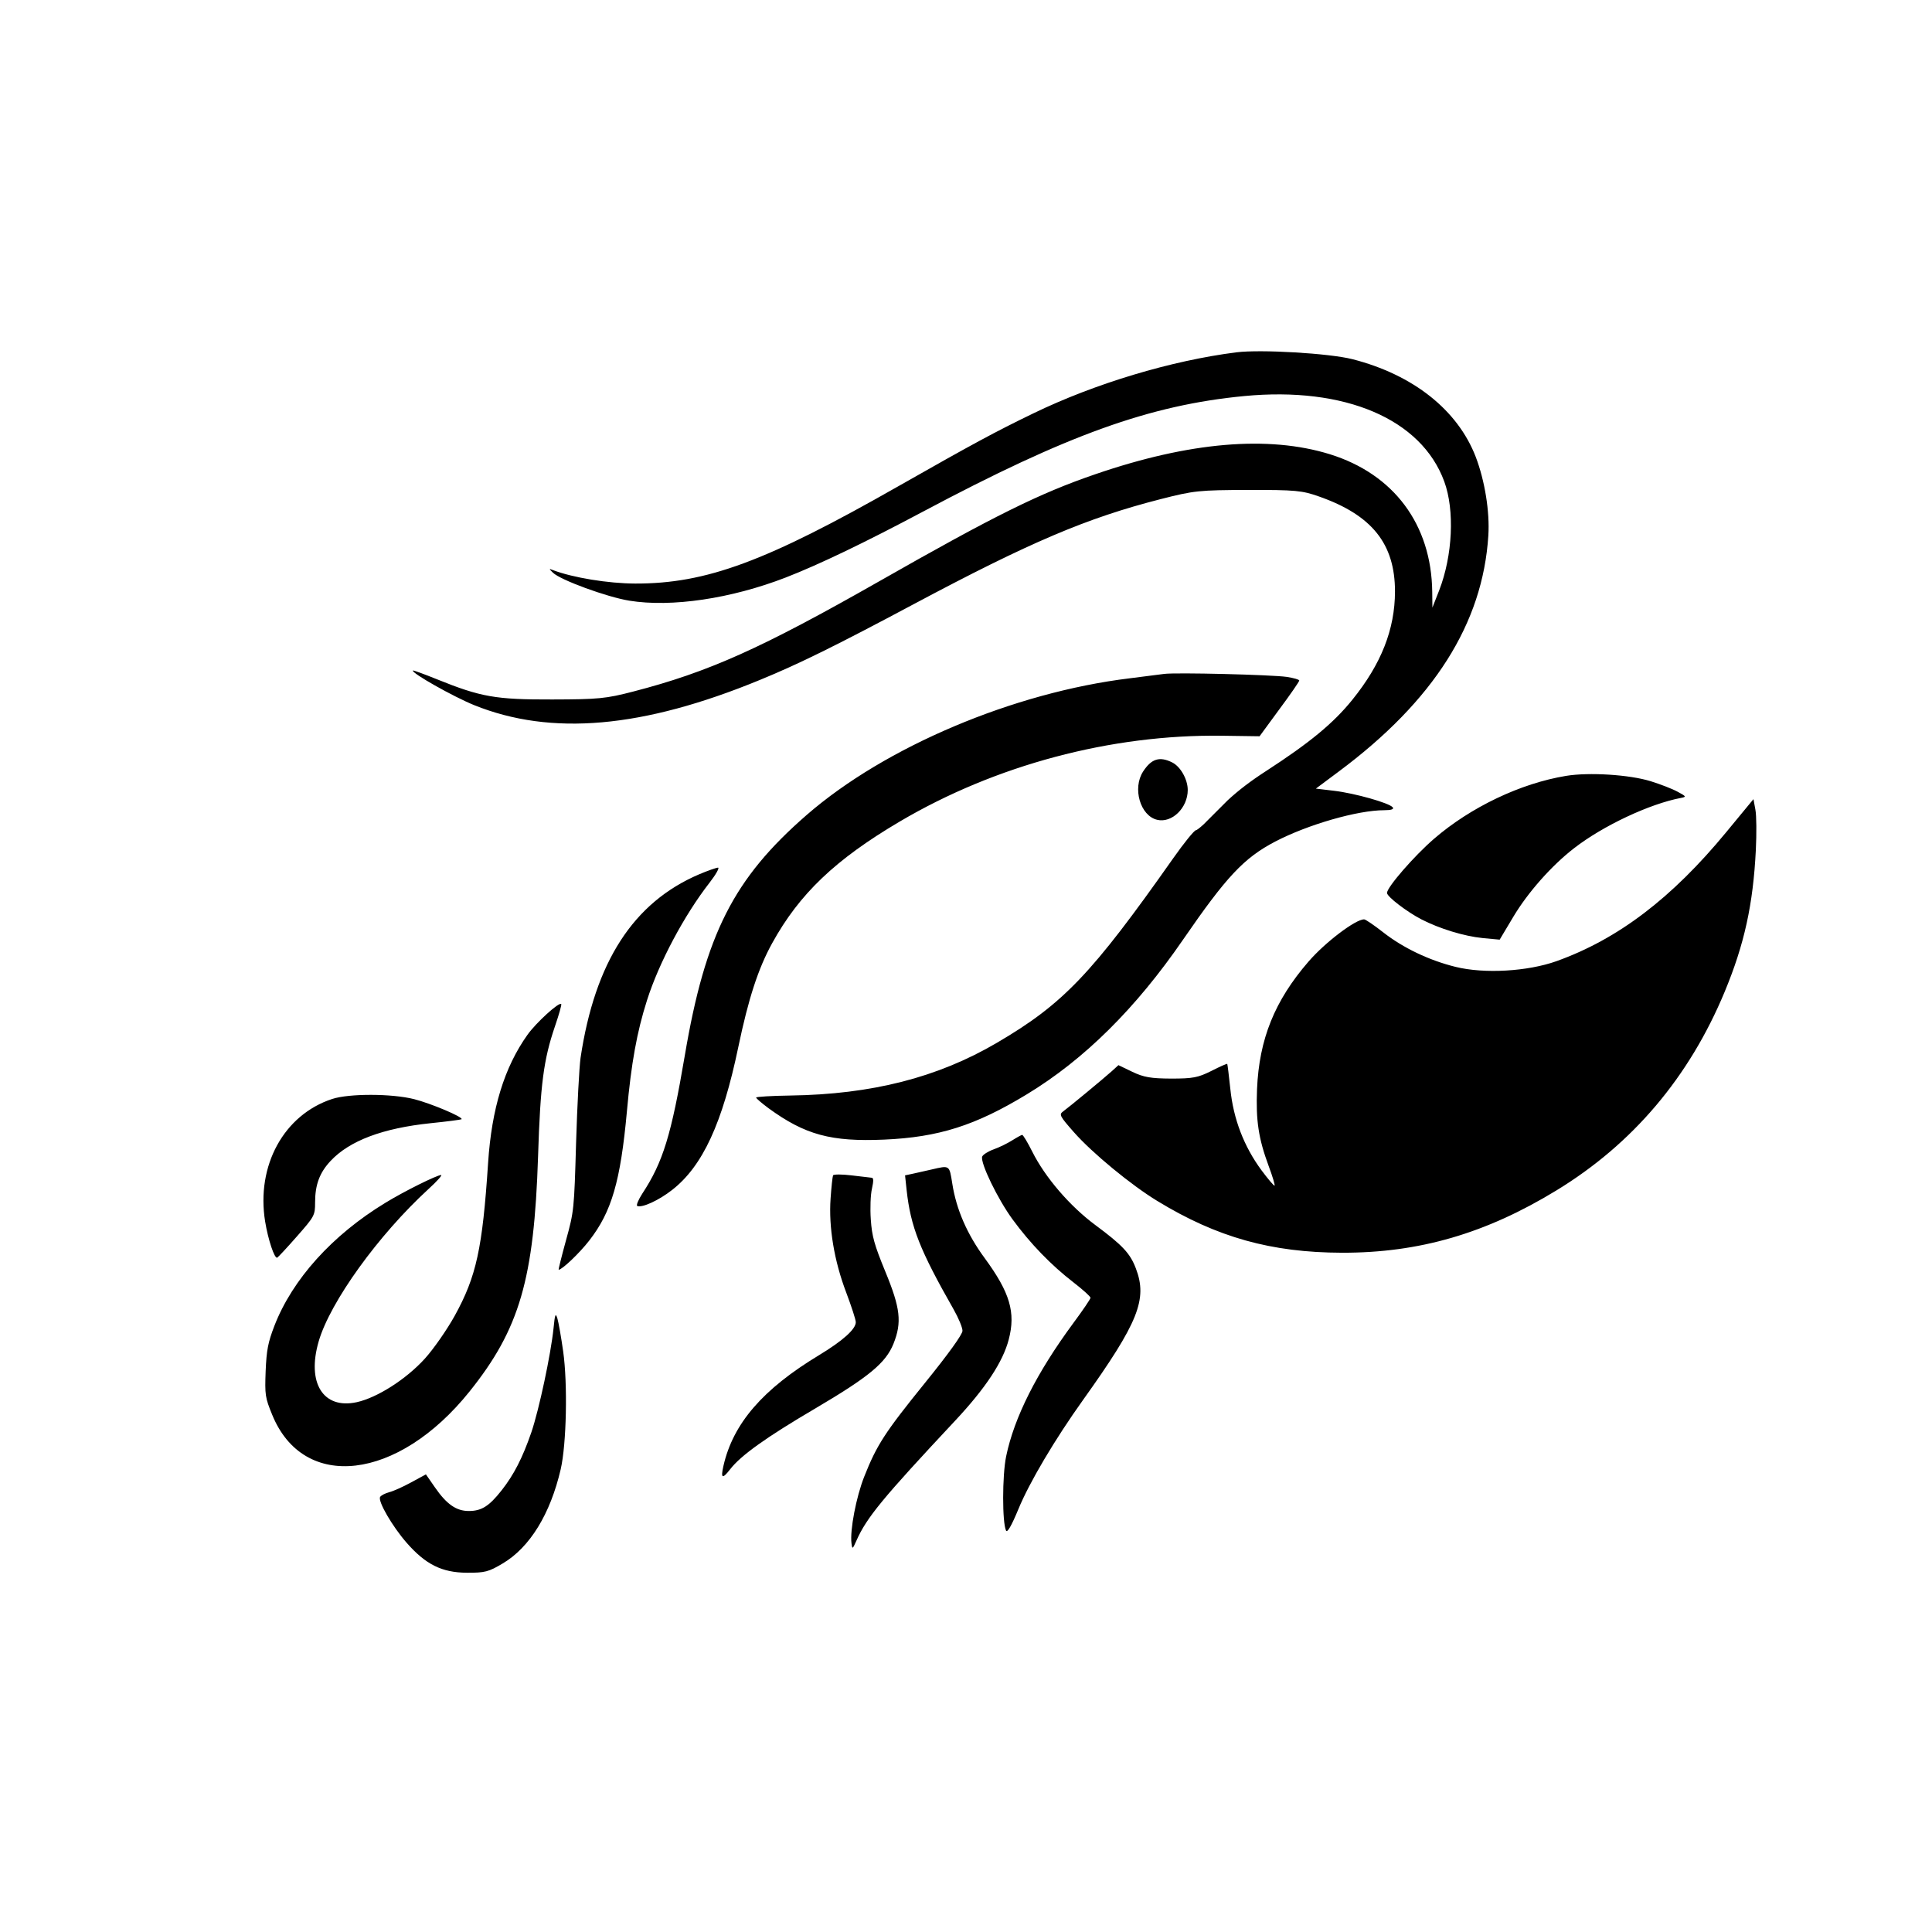
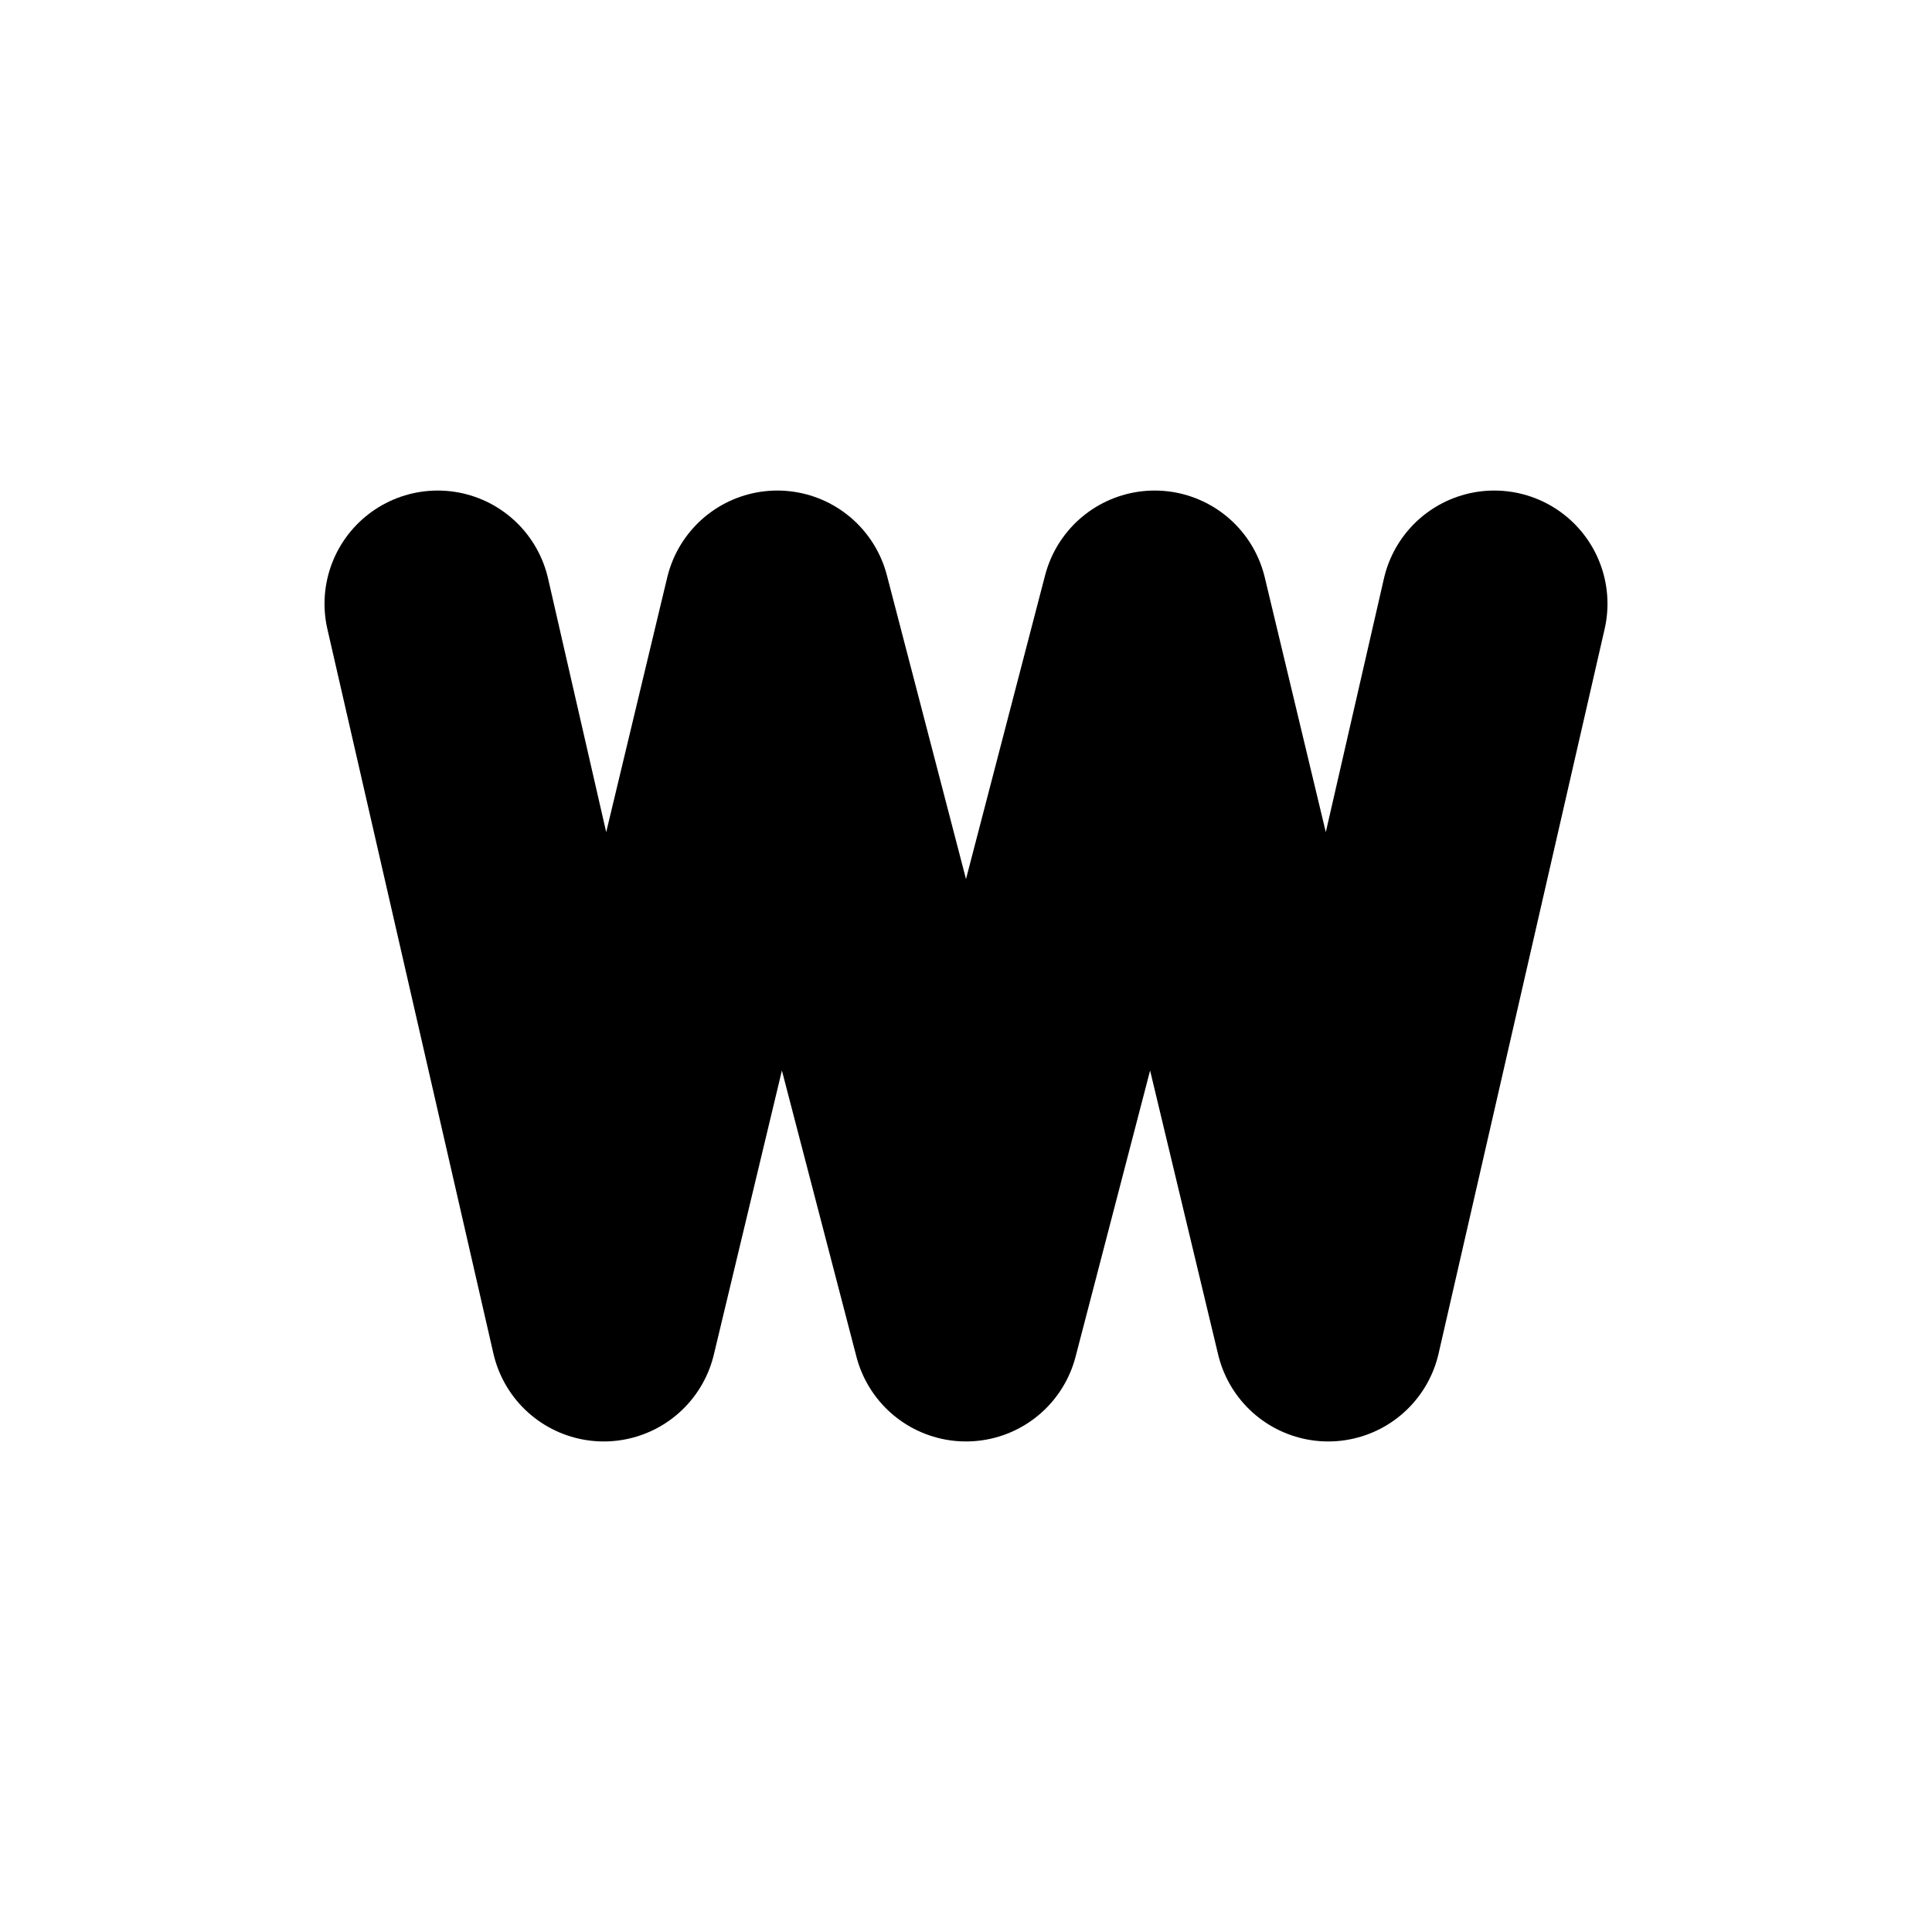
- <svg xmlns="http://www.w3.org/2000/svg" width="22" height="22" viewBox="0 0 22 22" fill="none">
-   <path d="M6.303 15.127C6.319 14.965 6.326 14.947 6.347 15.013C6.36 15.056 6.39 15.226 6.413 15.389C6.465 15.757 6.451 16.442 6.385 16.73C6.267 17.239 6.034 17.62 5.725 17.803C5.564 17.899 5.522 17.91 5.316 17.909C5.031 17.907 4.846 17.815 4.628 17.565C4.467 17.38 4.303 17.098 4.328 17.047C4.337 17.03 4.383 17.005 4.432 16.992C4.48 16.98 4.593 16.929 4.684 16.879L4.85 16.789L4.952 16.936C5.086 17.13 5.196 17.206 5.338 17.206C5.483 17.206 5.569 17.152 5.711 16.972C5.852 16.793 5.95 16.602 6.051 16.309C6.138 16.053 6.272 15.425 6.303 15.127ZM10.609 13.317C10.816 13.269 10.81 13.265 10.844 13.479C10.89 13.772 11.012 14.054 11.214 14.328C11.501 14.72 11.567 14.945 11.487 15.252C11.421 15.507 11.225 15.805 10.876 16.178C10.048 17.063 9.869 17.28 9.752 17.544C9.708 17.643 9.705 17.645 9.696 17.573C9.677 17.425 9.75 17.044 9.841 16.815C9.984 16.454 10.075 16.313 10.533 15.747C10.801 15.416 10.96 15.195 10.96 15.154C10.96 15.117 10.915 15.009 10.86 14.912C10.473 14.233 10.37 13.97 10.324 13.553L10.306 13.384L10.396 13.365C10.446 13.354 10.542 13.332 10.609 13.317ZM11.639 12.923C11.65 12.922 11.702 13.009 11.755 13.115C11.902 13.408 12.182 13.734 12.473 13.95C12.783 14.18 12.869 14.272 12.934 14.443C13.069 14.795 12.963 15.059 12.336 15.937C12.012 16.39 11.722 16.88 11.597 17.184C11.517 17.377 11.47 17.457 11.456 17.429C11.412 17.341 11.412 16.801 11.457 16.584C11.549 16.139 11.806 15.63 12.223 15.065C12.33 14.921 12.418 14.791 12.418 14.778C12.417 14.763 12.329 14.684 12.223 14.602C11.968 14.405 11.733 14.162 11.53 13.885C11.361 13.654 11.162 13.243 11.184 13.171C11.192 13.149 11.251 13.111 11.315 13.088C11.38 13.065 11.475 13.018 11.527 12.985C11.579 12.952 11.629 12.925 11.639 12.923ZM9.695 13.384C9.804 13.397 9.907 13.409 9.925 13.411C9.948 13.412 9.949 13.444 9.929 13.536C9.913 13.603 9.907 13.761 9.916 13.887C9.929 14.078 9.956 14.175 10.081 14.479C10.253 14.896 10.272 15.057 10.174 15.302C10.086 15.52 9.895 15.678 9.286 16.037C8.729 16.364 8.436 16.573 8.315 16.73C8.225 16.846 8.205 16.836 8.238 16.692C8.348 16.209 8.685 15.819 9.329 15.43C9.598 15.267 9.745 15.135 9.745 15.056C9.745 15.027 9.695 14.875 9.636 14.718C9.499 14.358 9.435 13.975 9.458 13.647C9.467 13.516 9.48 13.399 9.486 13.384C9.493 13.371 9.587 13.371 9.695 13.384ZM6.391 11.433C6.397 11.441 6.365 11.554 6.32 11.685C6.19 12.066 6.153 12.345 6.127 13.168C6.082 14.567 5.916 15.135 5.347 15.845C4.531 16.863 3.456 16.988 3.099 16.109C3.019 15.914 3.015 15.883 3.025 15.613C3.035 15.374 3.052 15.286 3.124 15.099C3.329 14.568 3.784 14.063 4.391 13.695C4.605 13.564 4.975 13.381 5.023 13.38C5.04 13.38 4.975 13.453 4.878 13.541C4.309 14.063 3.76 14.824 3.629 15.274C3.491 15.748 3.68 16.05 4.062 15.967C4.295 15.916 4.624 15.706 4.836 15.473C4.936 15.363 5.09 15.142 5.179 14.981C5.424 14.536 5.494 14.219 5.558 13.242C5.599 12.622 5.743 12.154 6.006 11.784C6.103 11.647 6.367 11.406 6.391 11.433ZM8.176 9.88C8.196 9.88 8.153 9.957 8.08 10.051C7.791 10.422 7.504 10.962 7.368 11.389C7.252 11.752 7.188 12.11 7.139 12.652C7.066 13.452 6.965 13.798 6.711 14.125C6.598 14.271 6.4 14.459 6.361 14.459C6.358 14.456 6.395 14.306 6.445 14.124C6.536 13.794 6.538 13.776 6.56 13.012C6.573 12.585 6.596 12.15 6.611 12.045C6.775 10.953 7.211 10.277 7.961 9.956C8.058 9.915 8.155 9.881 8.176 9.88ZM3.783 12.514C3.976 12.451 4.461 12.452 4.715 12.516C4.905 12.564 5.276 12.72 5.256 12.745C5.249 12.75 5.092 12.771 4.904 12.79C4.358 12.847 3.981 12.989 3.765 13.219C3.639 13.353 3.588 13.491 3.588 13.693C3.588 13.839 3.581 13.852 3.382 14.078C3.269 14.207 3.168 14.315 3.157 14.321C3.126 14.336 3.053 14.117 3.019 13.909C2.916 13.272 3.233 12.694 3.783 12.514ZM19.989 9.22C20.002 9.287 20.003 9.493 19.994 9.679C19.963 10.298 19.864 10.752 19.639 11.294C19.235 12.266 18.593 13.025 17.724 13.555C16.92 14.046 16.16 14.267 15.282 14.265C14.475 14.263 13.858 14.09 13.179 13.676C12.881 13.495 12.437 13.129 12.229 12.893C12.066 12.708 12.058 12.691 12.106 12.656C12.176 12.605 12.564 12.284 12.66 12.198L12.736 12.129L12.894 12.205C13.023 12.267 13.106 12.281 13.337 12.282C13.584 12.282 13.642 12.271 13.794 12.195C13.89 12.146 13.971 12.11 13.975 12.115C13.978 12.12 13.994 12.248 14.01 12.4C14.045 12.742 14.164 13.053 14.364 13.325C14.44 13.427 14.507 13.506 14.514 13.501C14.52 13.494 14.49 13.394 14.447 13.279C14.33 12.963 14.3 12.76 14.314 12.403C14.338 11.833 14.514 11.396 14.9 10.95C15.09 10.73 15.437 10.467 15.534 10.469C15.551 10.47 15.648 10.536 15.75 10.616C15.977 10.794 16.274 10.936 16.575 11.01C16.903 11.091 17.396 11.062 17.724 10.945C18.424 10.694 19.036 10.229 19.656 9.477L19.967 9.1L19.989 9.22ZM13.256 7.674C13.387 7.656 14.479 7.683 14.653 7.708C14.731 7.72 14.794 7.738 14.795 7.749C14.795 7.761 14.693 7.909 14.568 8.077L14.343 8.384L13.914 8.378C12.651 8.361 11.335 8.712 10.244 9.356C9.512 9.788 9.102 10.179 8.793 10.74C8.635 11.026 8.523 11.368 8.407 11.924C8.226 12.792 8.001 13.278 7.655 13.549C7.502 13.669 7.314 13.755 7.257 13.733C7.242 13.727 7.268 13.663 7.314 13.592C7.55 13.233 7.644 12.926 7.798 12.019C8.032 10.637 8.353 10.004 9.187 9.279C10.08 8.503 11.543 7.885 12.864 7.724C13.027 7.704 13.204 7.681 13.256 7.674ZM14.079 4.012C14.355 3.977 15.137 4.023 15.4 4.09C16.093 4.267 16.6 4.67 16.805 5.204C16.908 5.475 16.965 5.826 16.948 6.098C16.885 7.1 16.327 7.98 15.244 8.786L14.984 8.98L15.193 9.005C15.428 9.033 15.818 9.143 15.859 9.193C15.877 9.214 15.844 9.226 15.763 9.226C15.46 9.226 14.896 9.388 14.521 9.583C14.164 9.77 13.966 9.982 13.473 10.698C12.933 11.484 12.346 12.065 11.693 12.461C11.107 12.817 10.688 12.95 10.067 12.977C9.464 13.003 9.168 12.923 8.752 12.62C8.675 12.563 8.612 12.509 8.61 12.498C8.61 12.489 8.785 12.478 8.998 12.475C9.926 12.462 10.678 12.27 11.351 11.875C12.106 11.433 12.43 11.094 13.359 9.774C13.482 9.599 13.599 9.455 13.618 9.454C13.627 9.454 13.66 9.429 13.705 9.388L13.98 9.113C14.102 9 14.246 8.89 14.417 8.78C14.915 8.457 15.183 8.236 15.398 7.97C15.728 7.562 15.884 7.167 15.885 6.736C15.885 6.192 15.623 5.865 15.018 5.653C14.828 5.586 14.752 5.578 14.214 5.579C13.652 5.581 13.598 5.586 13.215 5.684C12.375 5.899 11.732 6.172 10.402 6.881C9.521 7.351 9.094 7.562 8.652 7.743C7.318 8.292 6.278 8.384 5.398 8.029C5.16 7.932 4.681 7.662 4.702 7.635C4.706 7.631 4.83 7.676 4.978 7.736C5.476 7.937 5.644 7.967 6.288 7.965C6.812 7.964 6.901 7.955 7.206 7.876C8.069 7.653 8.67 7.383 10.014 6.618C11.327 5.87 11.839 5.617 12.473 5.4C13.544 5.032 14.442 4.956 15.142 5.172C15.871 5.398 16.3 5.972 16.309 6.739L16.311 6.919L16.388 6.723C16.542 6.325 16.566 5.81 16.446 5.483C16.185 4.771 15.315 4.4 14.168 4.51C13.093 4.613 12.155 4.951 10.514 5.824C9.849 6.178 9.324 6.43 8.948 6.576C8.326 6.817 7.647 6.918 7.166 6.84C6.912 6.799 6.379 6.604 6.296 6.521C6.249 6.475 6.25 6.473 6.297 6.492C6.523 6.578 6.925 6.644 7.233 6.645C8.042 6.647 8.721 6.396 10.231 5.536C11.085 5.051 11.325 4.921 11.767 4.707C12.469 4.367 13.338 4.106 14.079 4.012ZM17.833 8.835C18.094 8.792 18.556 8.821 18.797 8.896C18.907 8.93 19.046 8.984 19.104 9.016C19.203 9.069 19.205 9.074 19.142 9.086C18.786 9.153 18.253 9.403 17.924 9.659C17.67 9.855 17.399 10.161 17.234 10.437L17.077 10.7L16.884 10.682C16.672 10.661 16.391 10.575 16.184 10.468C16.017 10.381 15.794 10.21 15.794 10.168C15.794 10.103 16.103 9.747 16.329 9.552C16.748 9.19 17.316 8.92 17.833 8.835ZM13.017 8.785C13.112 8.639 13.205 8.61 13.35 8.683C13.444 8.731 13.525 8.876 13.525 8.996C13.525 9.2 13.344 9.376 13.176 9.335C12.984 9.289 12.893 8.975 13.017 8.785Z" fill="black" />
+ <svg xmlns="http://www.w3.org/2000/svg" width="1024" height="1024" viewBox="0 0 1024 1024" fill="none">
+   <path d="M 232 320 L 320 704 L 412 320 L 512 704 L 612 320 L 704 704 L 792 320" stroke="black" stroke-width="120" stroke-linecap="round" stroke-linejoin="round" fill="none" />
</svg>
